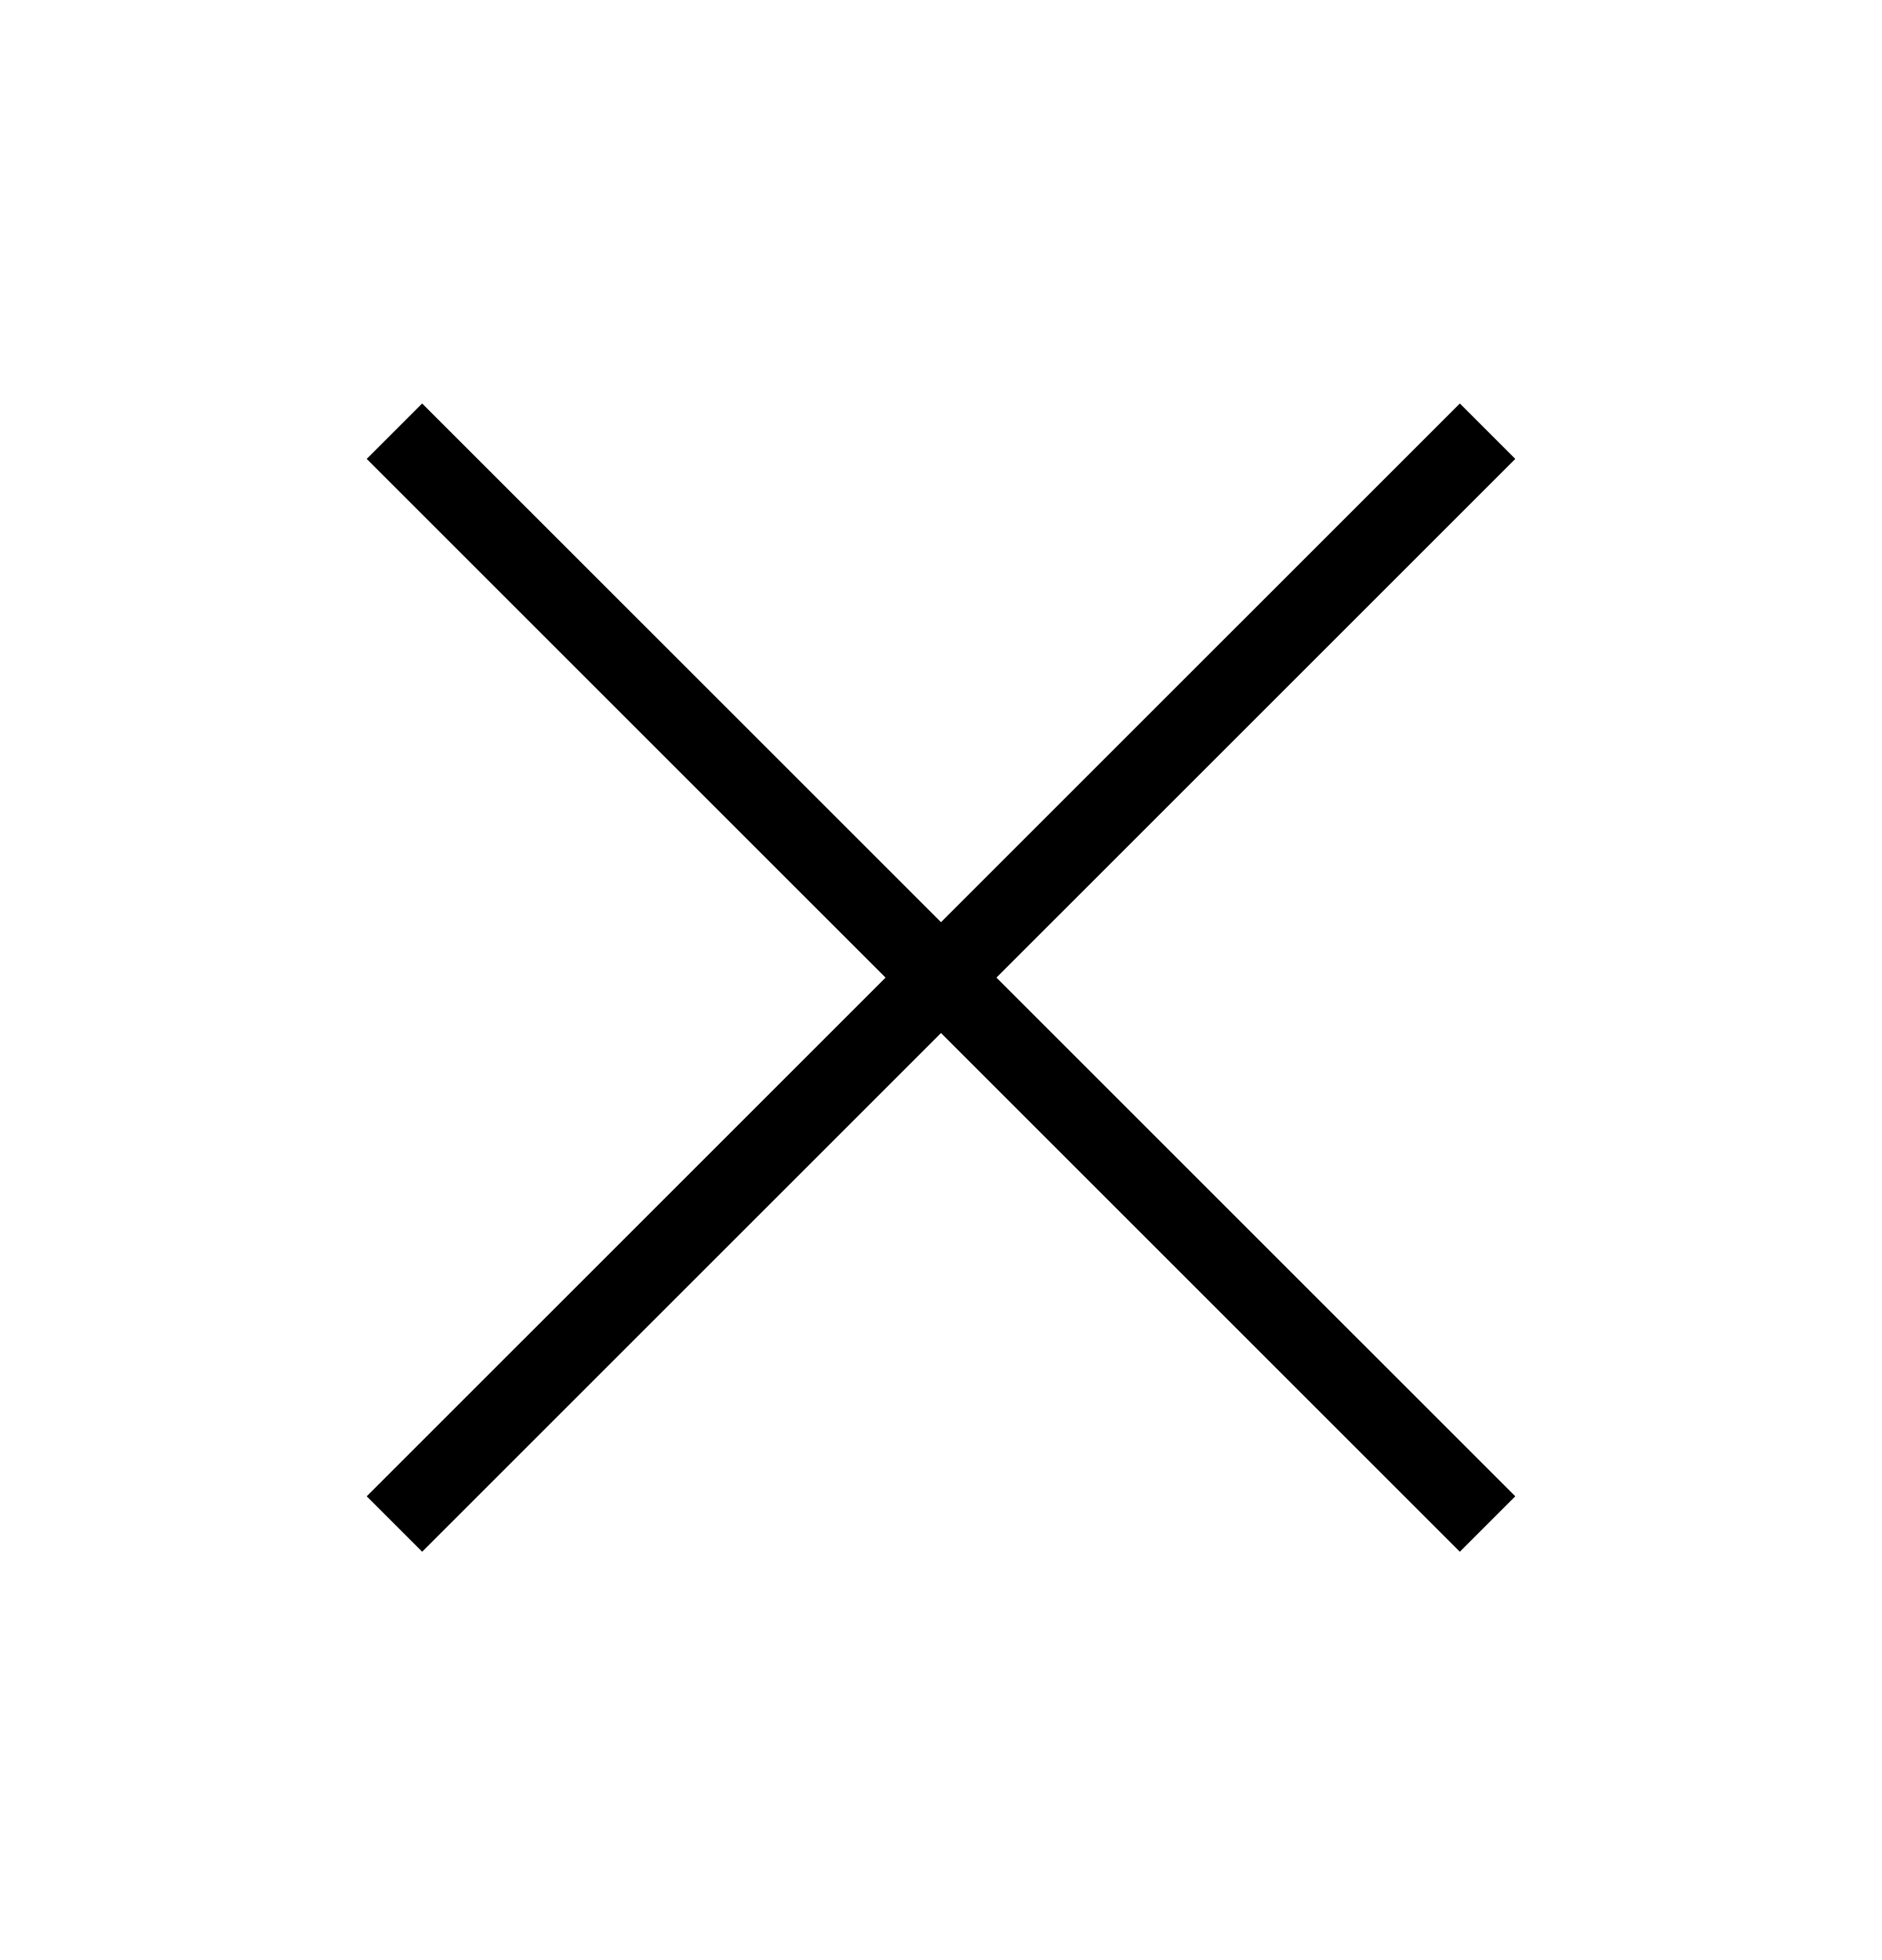
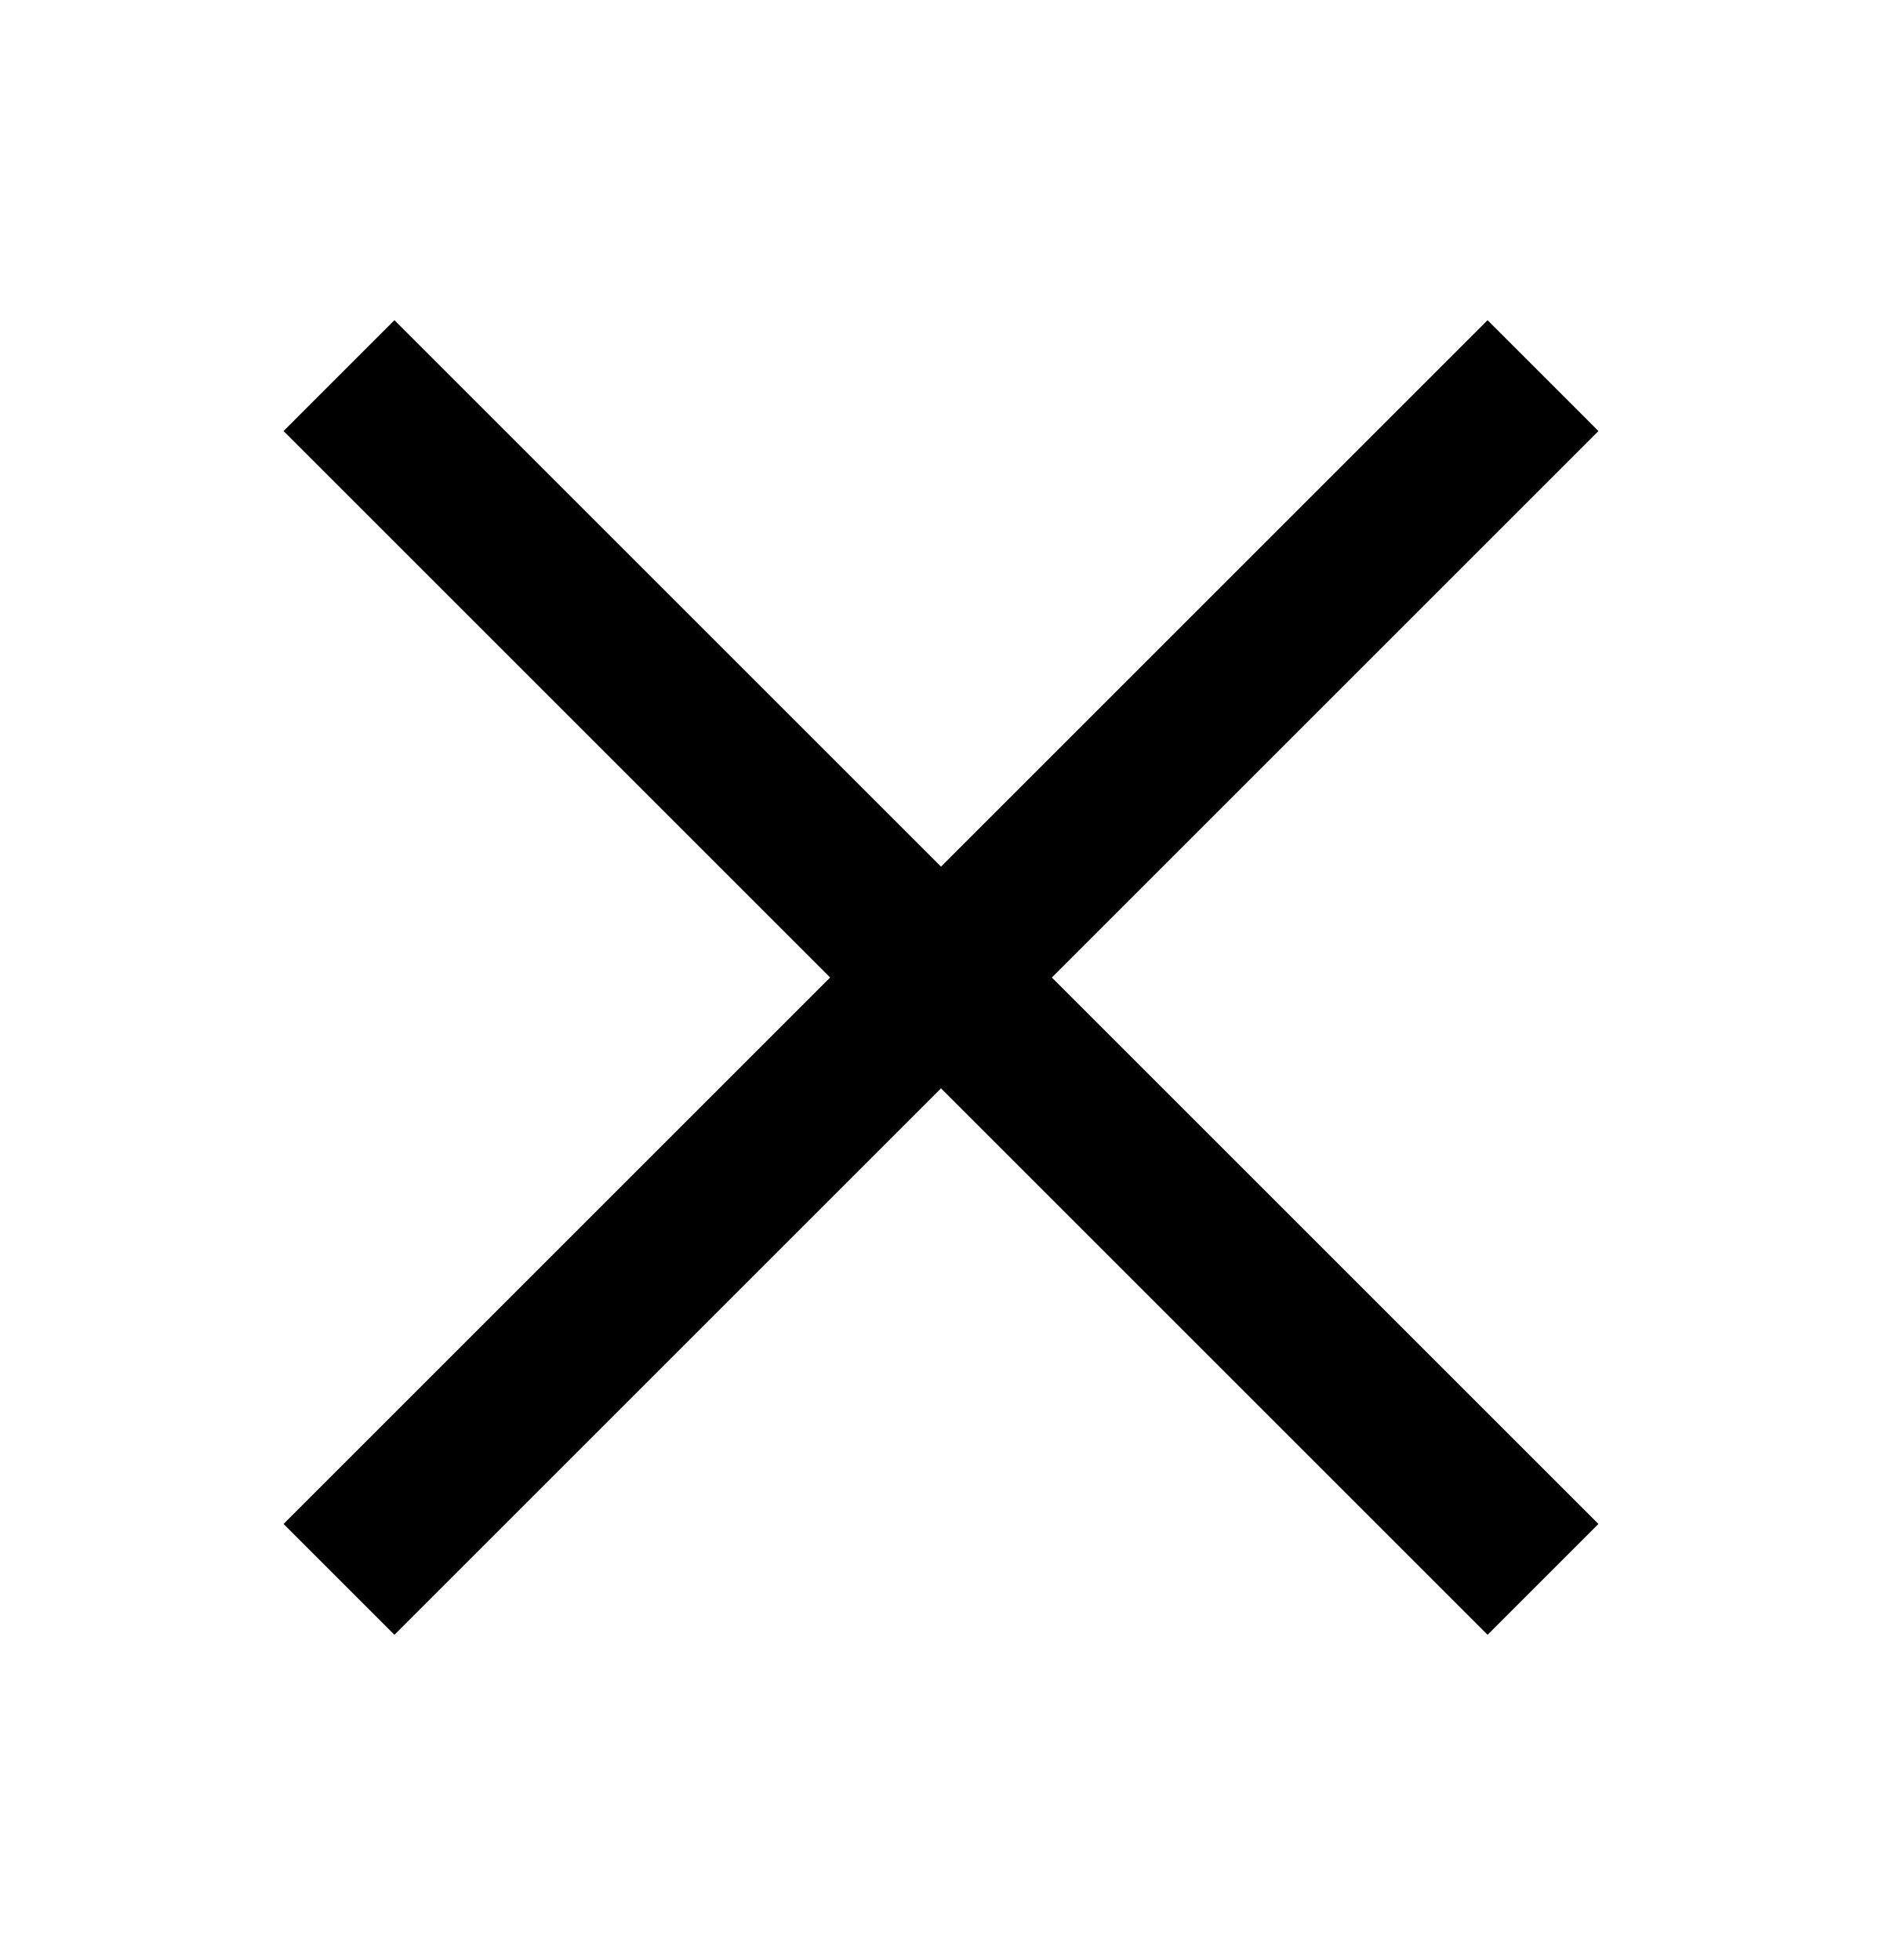
<svg xmlns="http://www.w3.org/2000/svg" width="24" height="25" viewBox="0 0 24 25" fill="none">
-   <path d="M18.97 5.5L5.03 19.439M5.03 5.5L18.97 19.439" stroke="black" stroke_width="2" stroke_linecap="square" />
+   <path fill-rule="evenodd" clip-rule="evenodd" d="M5.03 4.084L12 11.054L18.97 4.084L20.384 5.498L13.414 12.468L20.384 19.438L18.97 20.852L12 13.882L5.03 20.852L3.616 19.438L10.586 12.468L3.616 5.498L5.03 4.084Z" fill="black" />
</svg>
